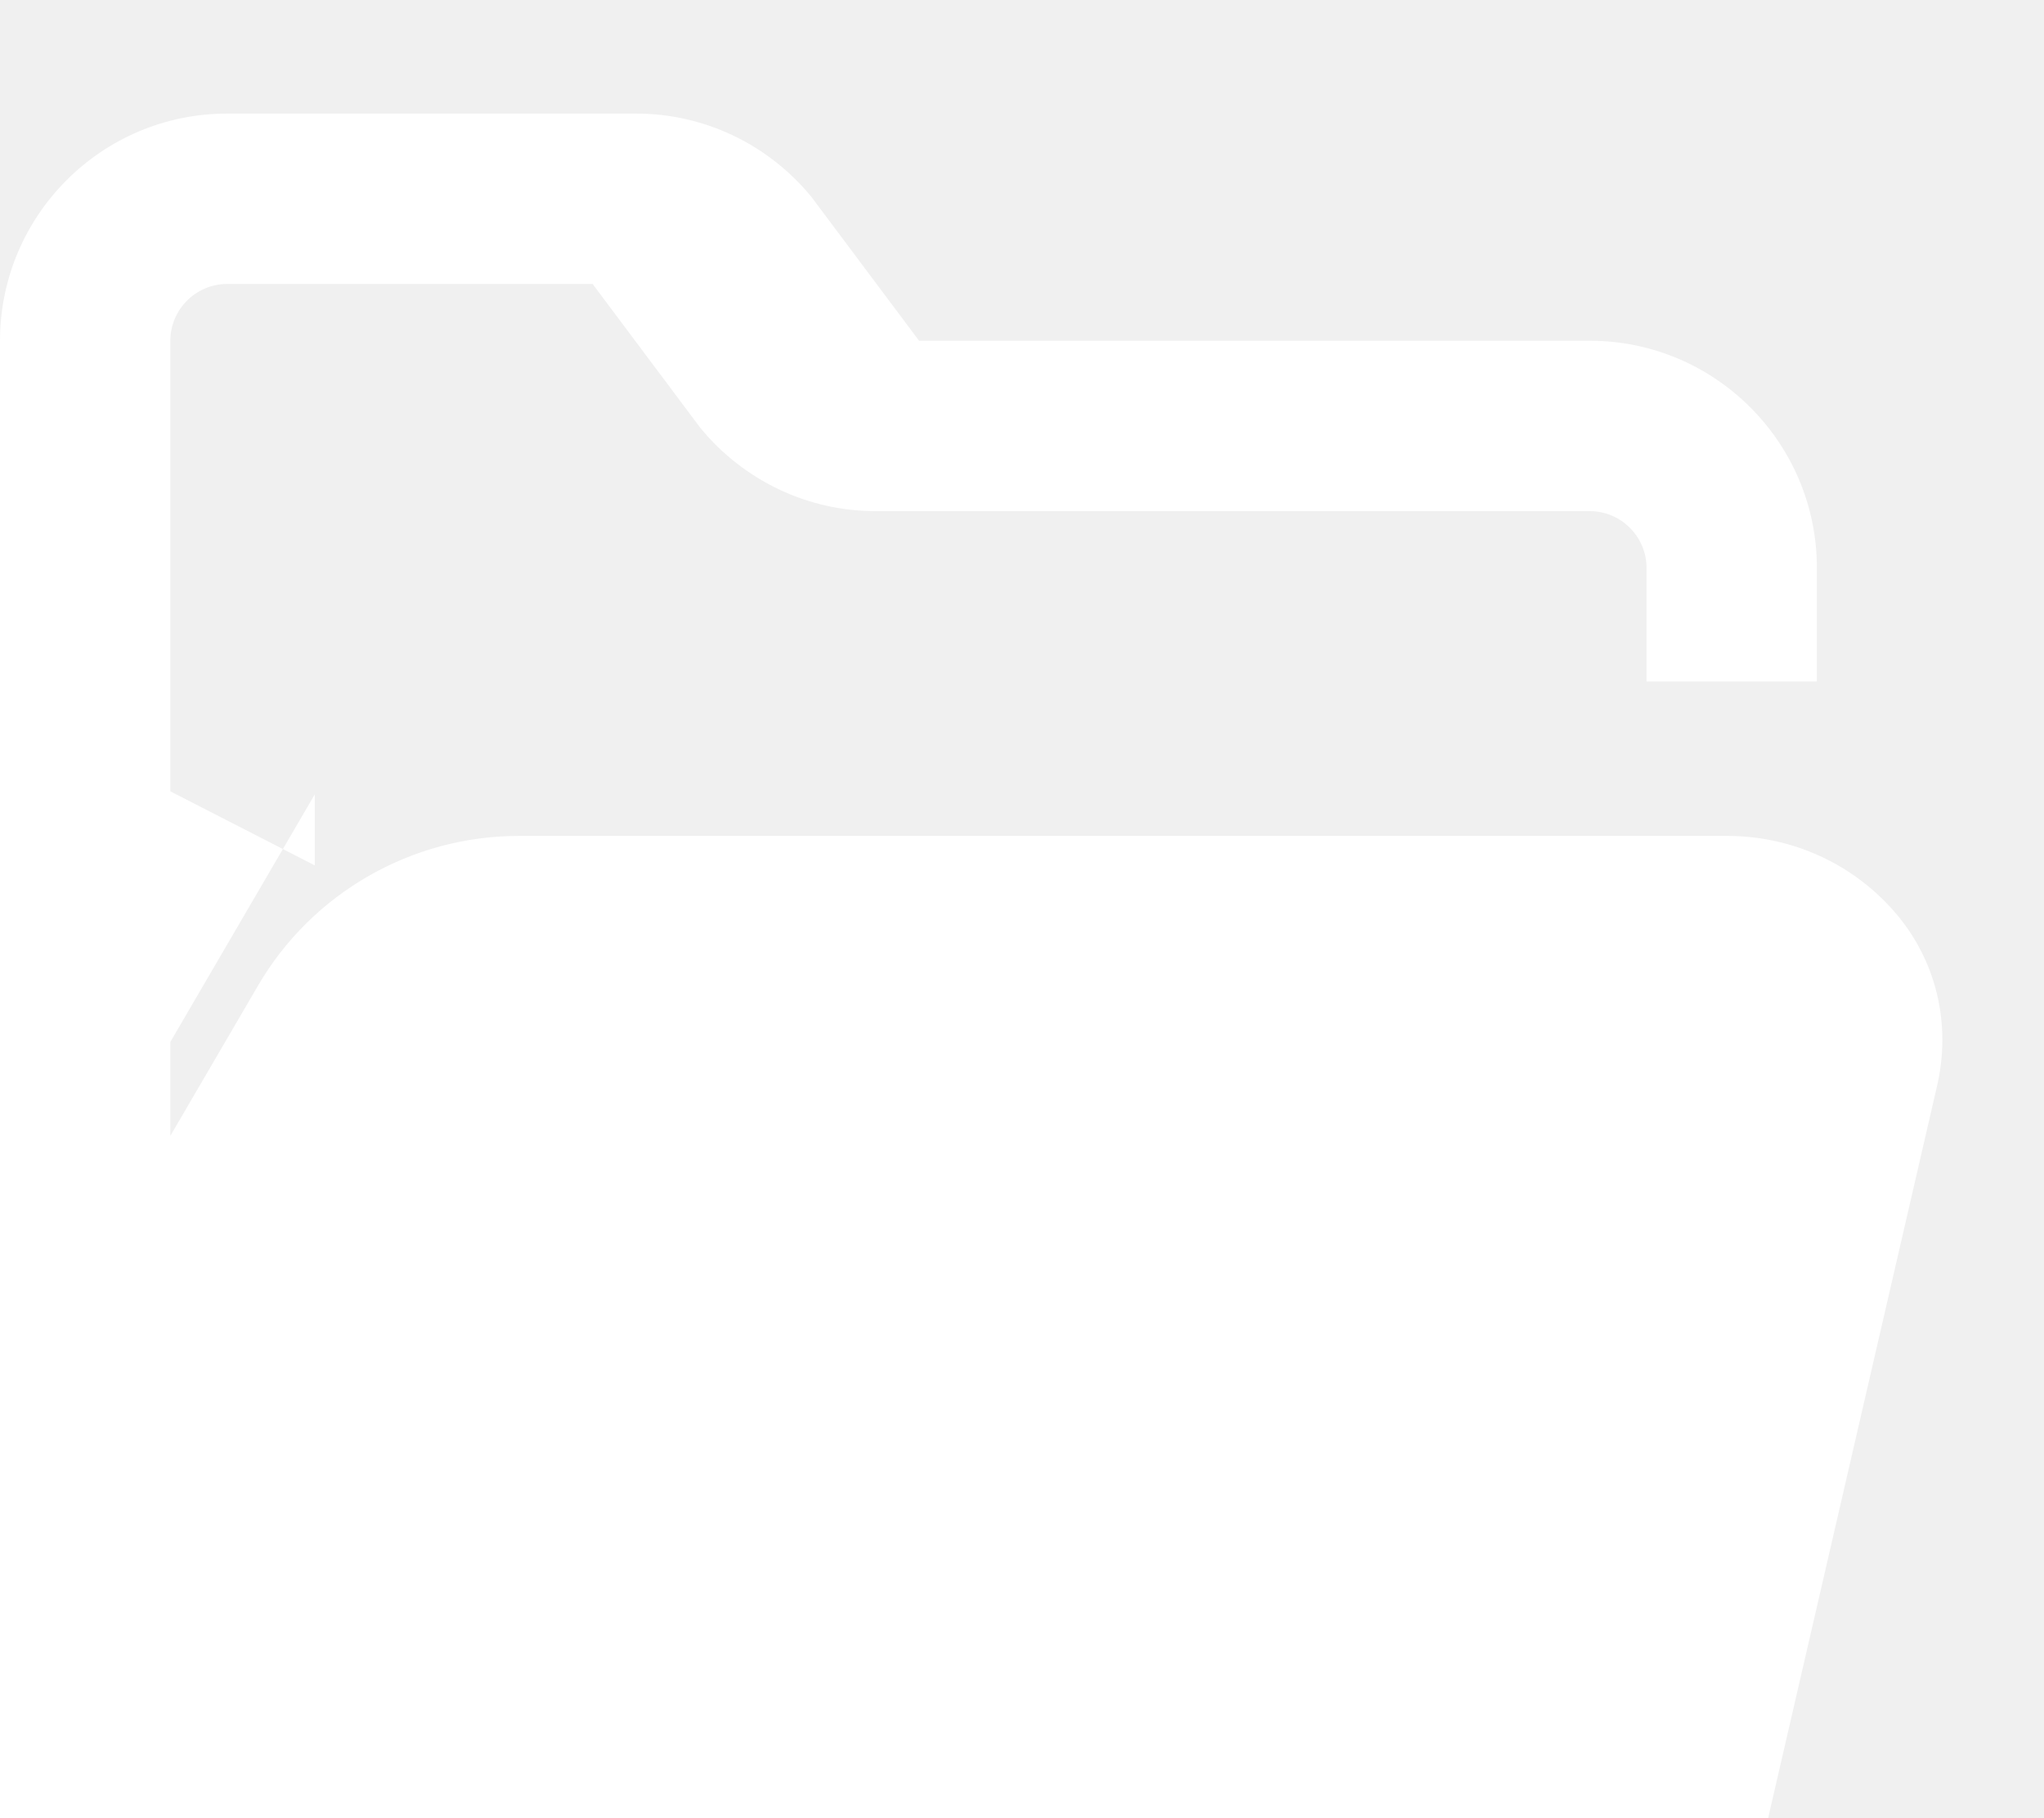
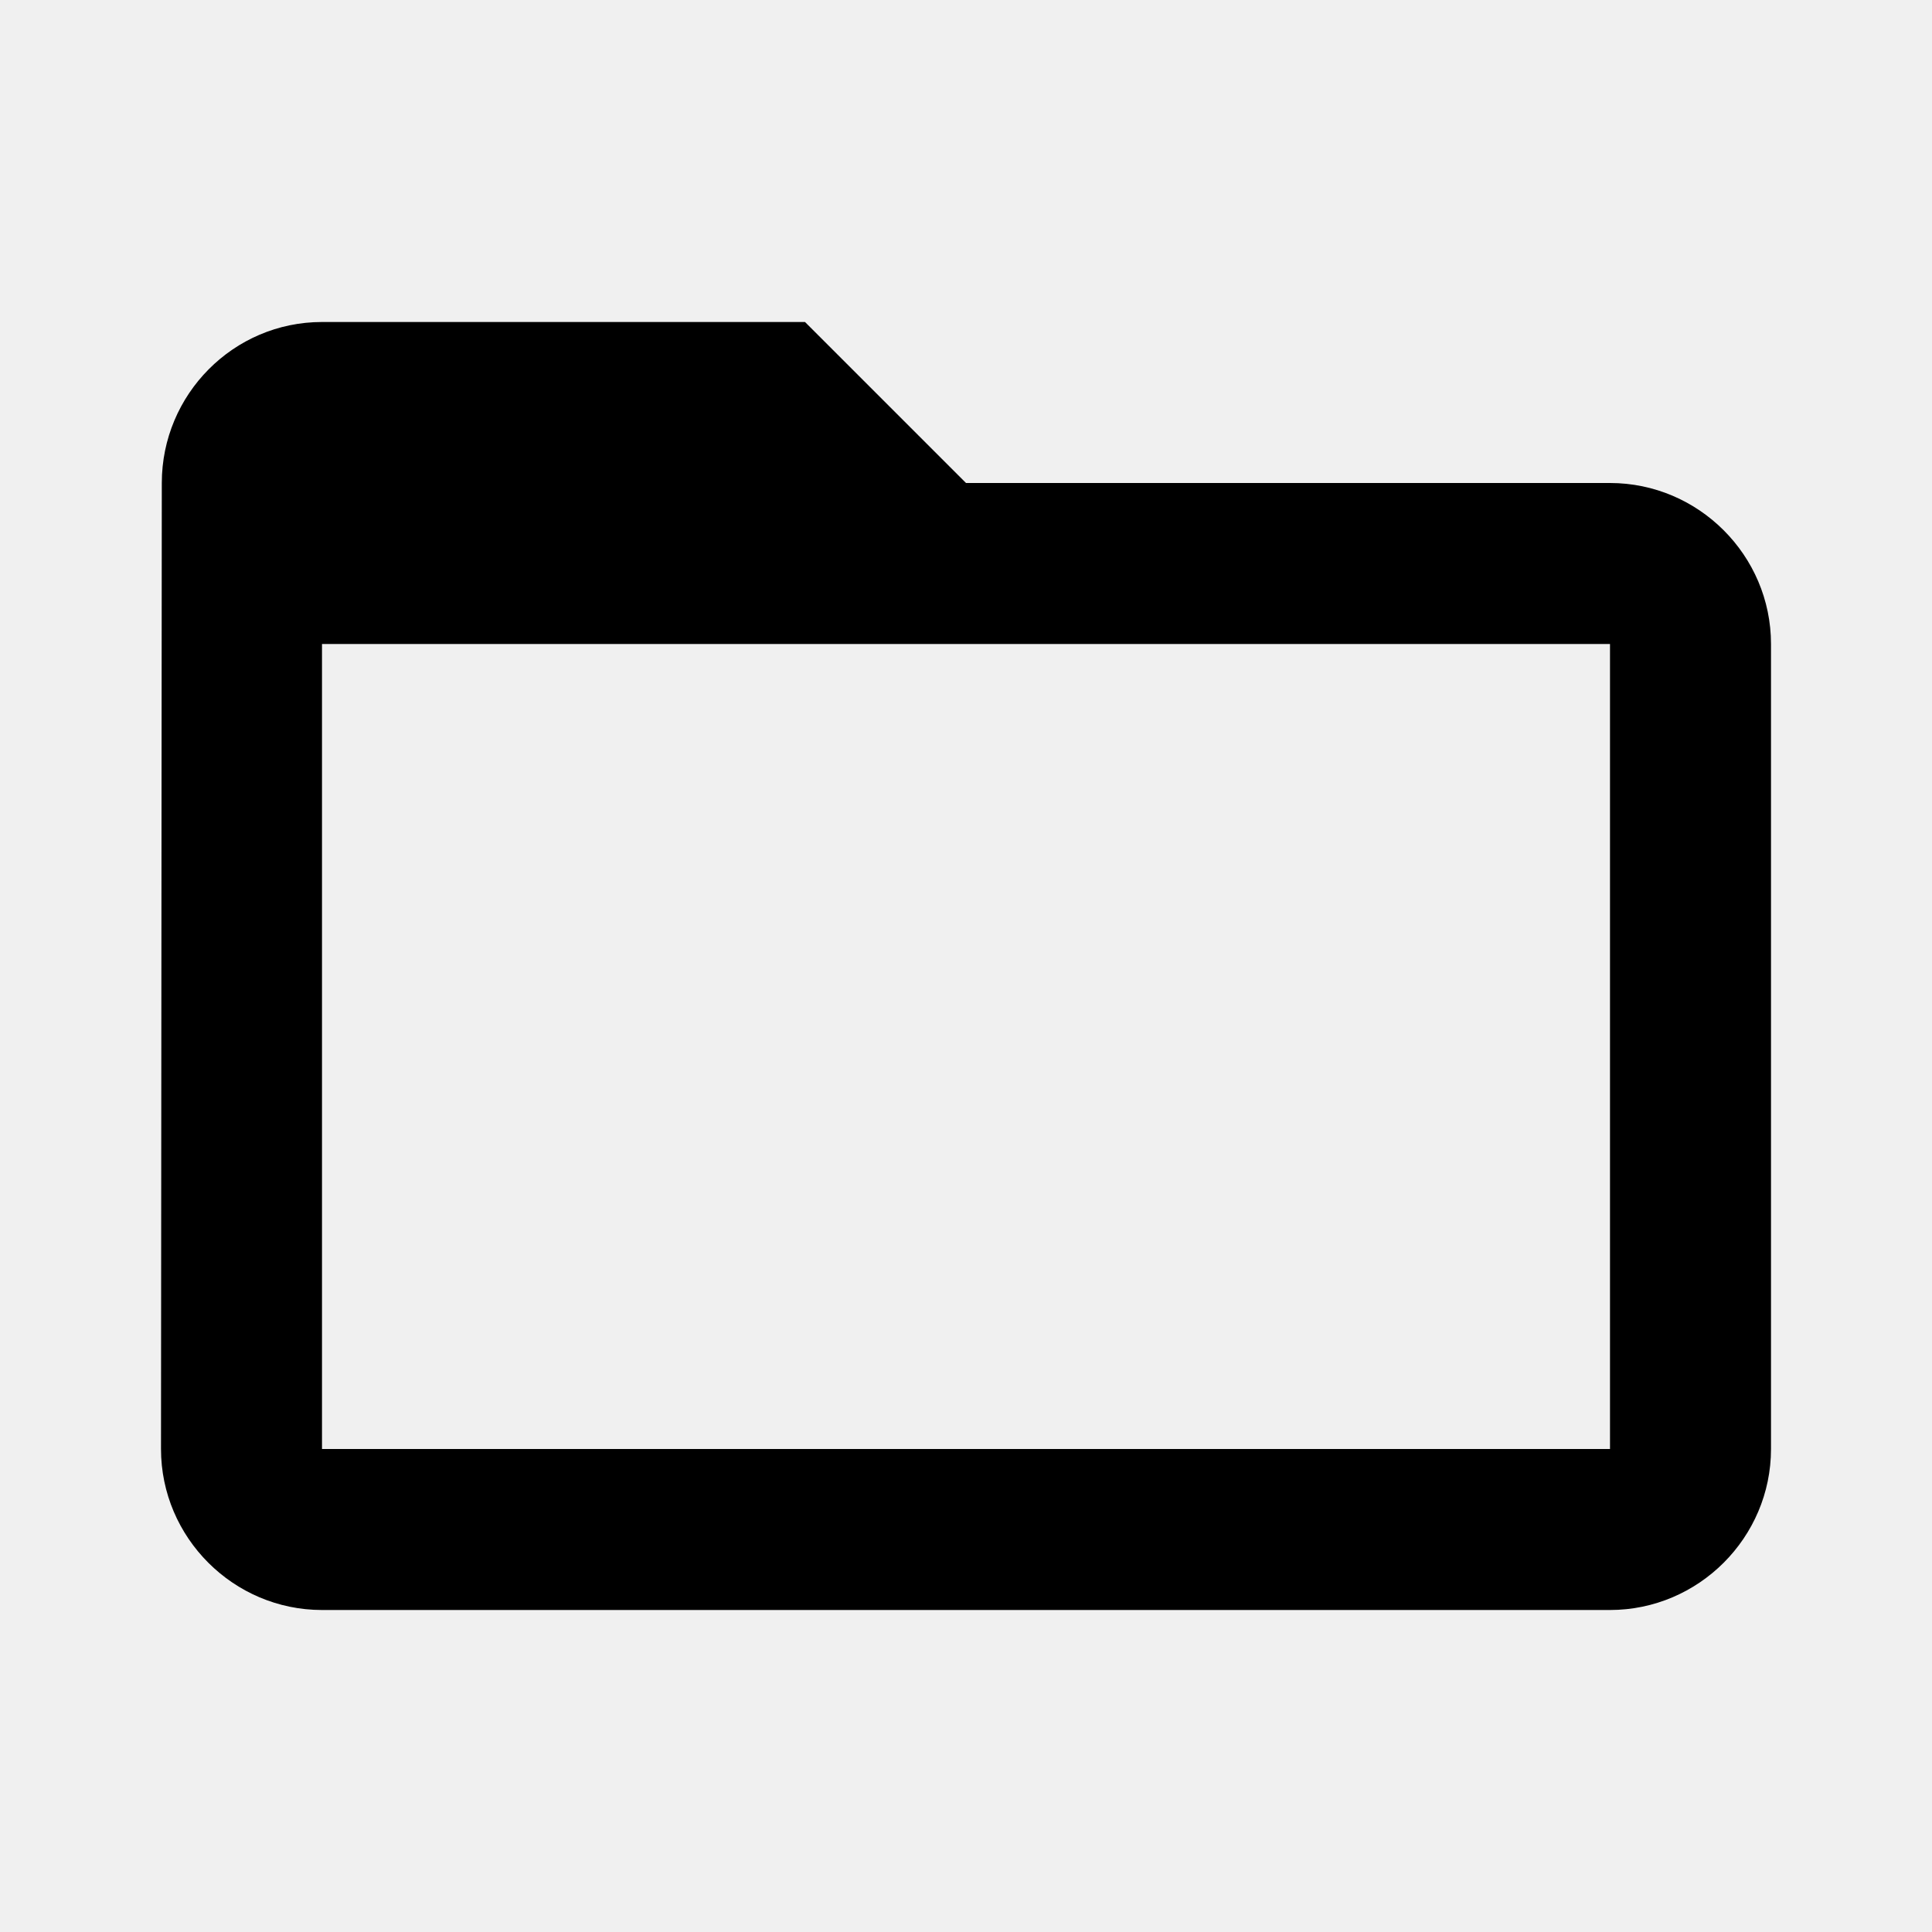
- <svg xmlns="http://www.w3.org/2000/svg" viewBox="0 0 576 512" fill="#FFFFFF">
-   <path d="M88.7 223.8L0 375.8 0 96C0 60.7 28.7 32 64 32l115.3 0c19.1 0 37.1 8.6 49.3 23.4L259 96l189 0c35.3 0 64 28.7 64 64l0 32-48 0 0-32c0-8.8-7.2-16-16-16L246.7 144c-19.1 0-37.1-8.6-49.3-23.4L167 80 64 80c-8.8 0-16 7.2-16 16l0 224 24.7-42.3c15.2-26.1 43.3-42.2 73.5-42.2l340.5 0c18.3 0 35.3 7.8 47.1 21.3s16.2 31.6 12 49.4l-48 208c-6.8 29.5-33 50.8-63.3 50.8l-377.9 0c-35.5 0-67.9-20.7-82.5-52.9L3.5 256.4c-4.8-10.6-2.5-23.1 5.8-31.4s20.8-10.6 31.4-5.8l48 24.6z" />
+ <svg xmlns="http://www.w3.org/2000/svg" viewBox="0 0 24 24" width="24" height="24" fill="currentColor">
+   <path d="M20 6h-8l-2-2H4c-1.1 0-1.99.9-1.99 2L2 18c0 1.1.9 2 2 2h16c1.1 0 2-.9 2-2V8c0-1.1-.9-2-2-2zm0 12H4V8h16v10z" />
</svg>
